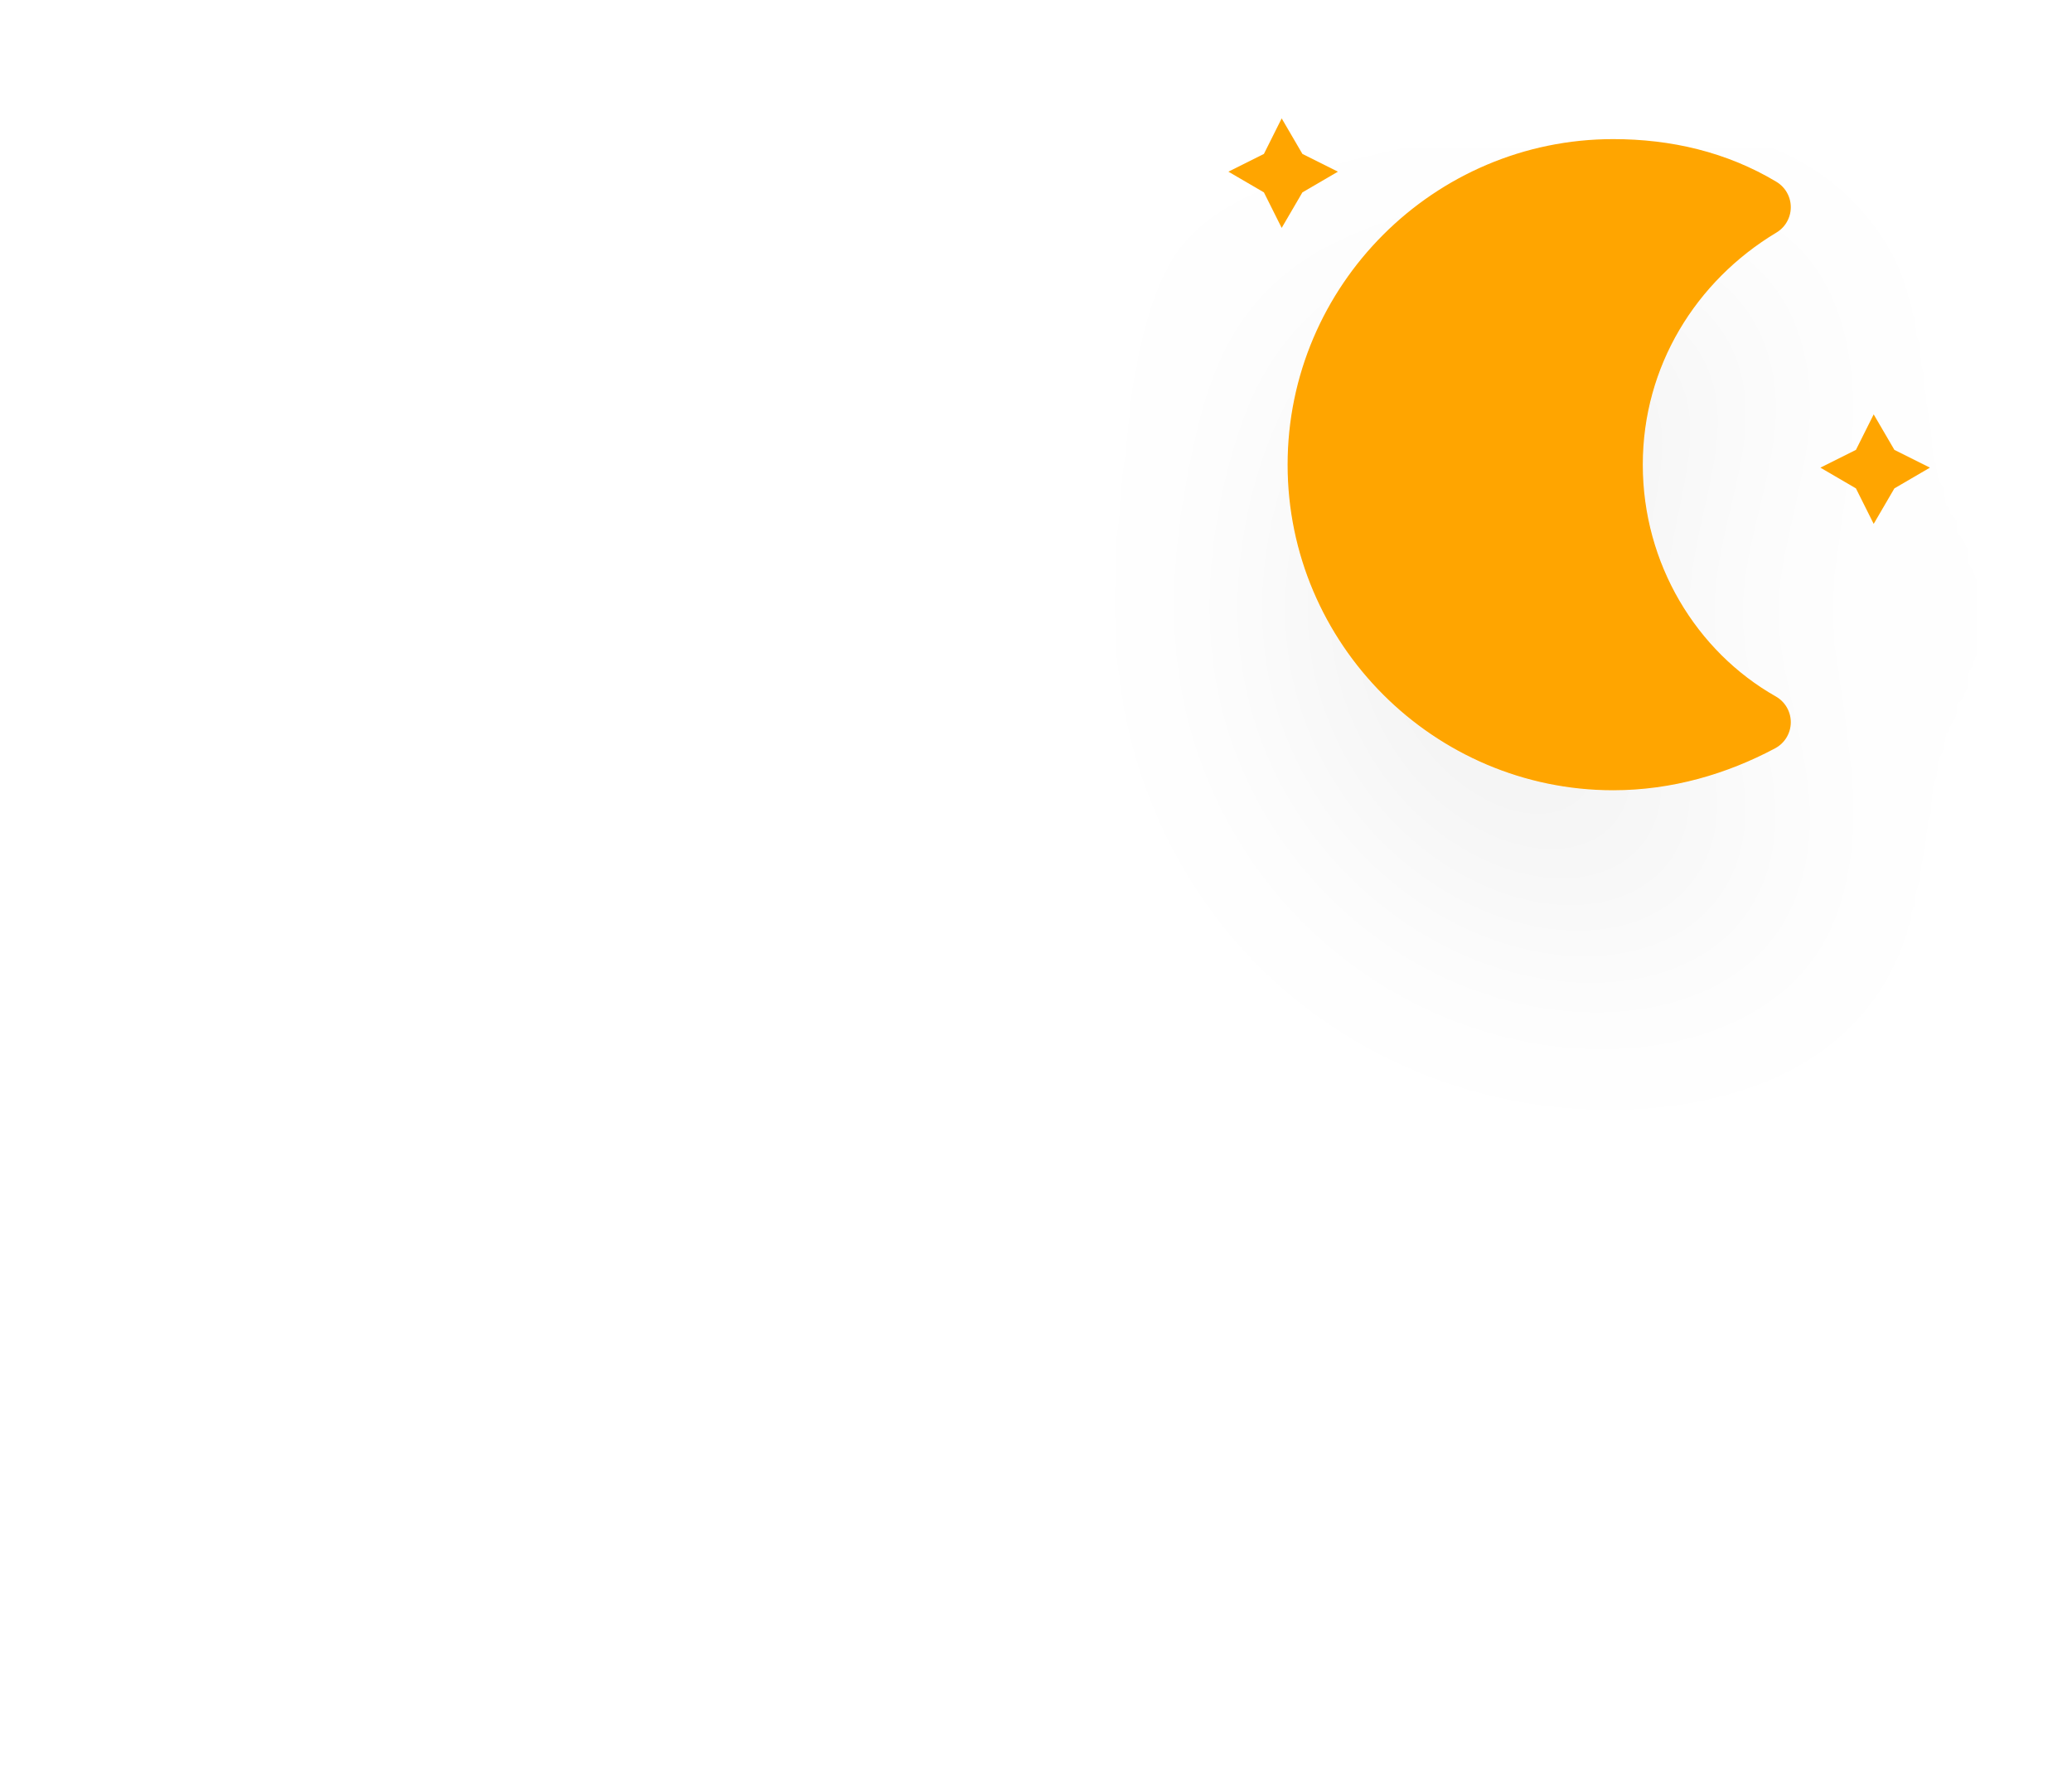
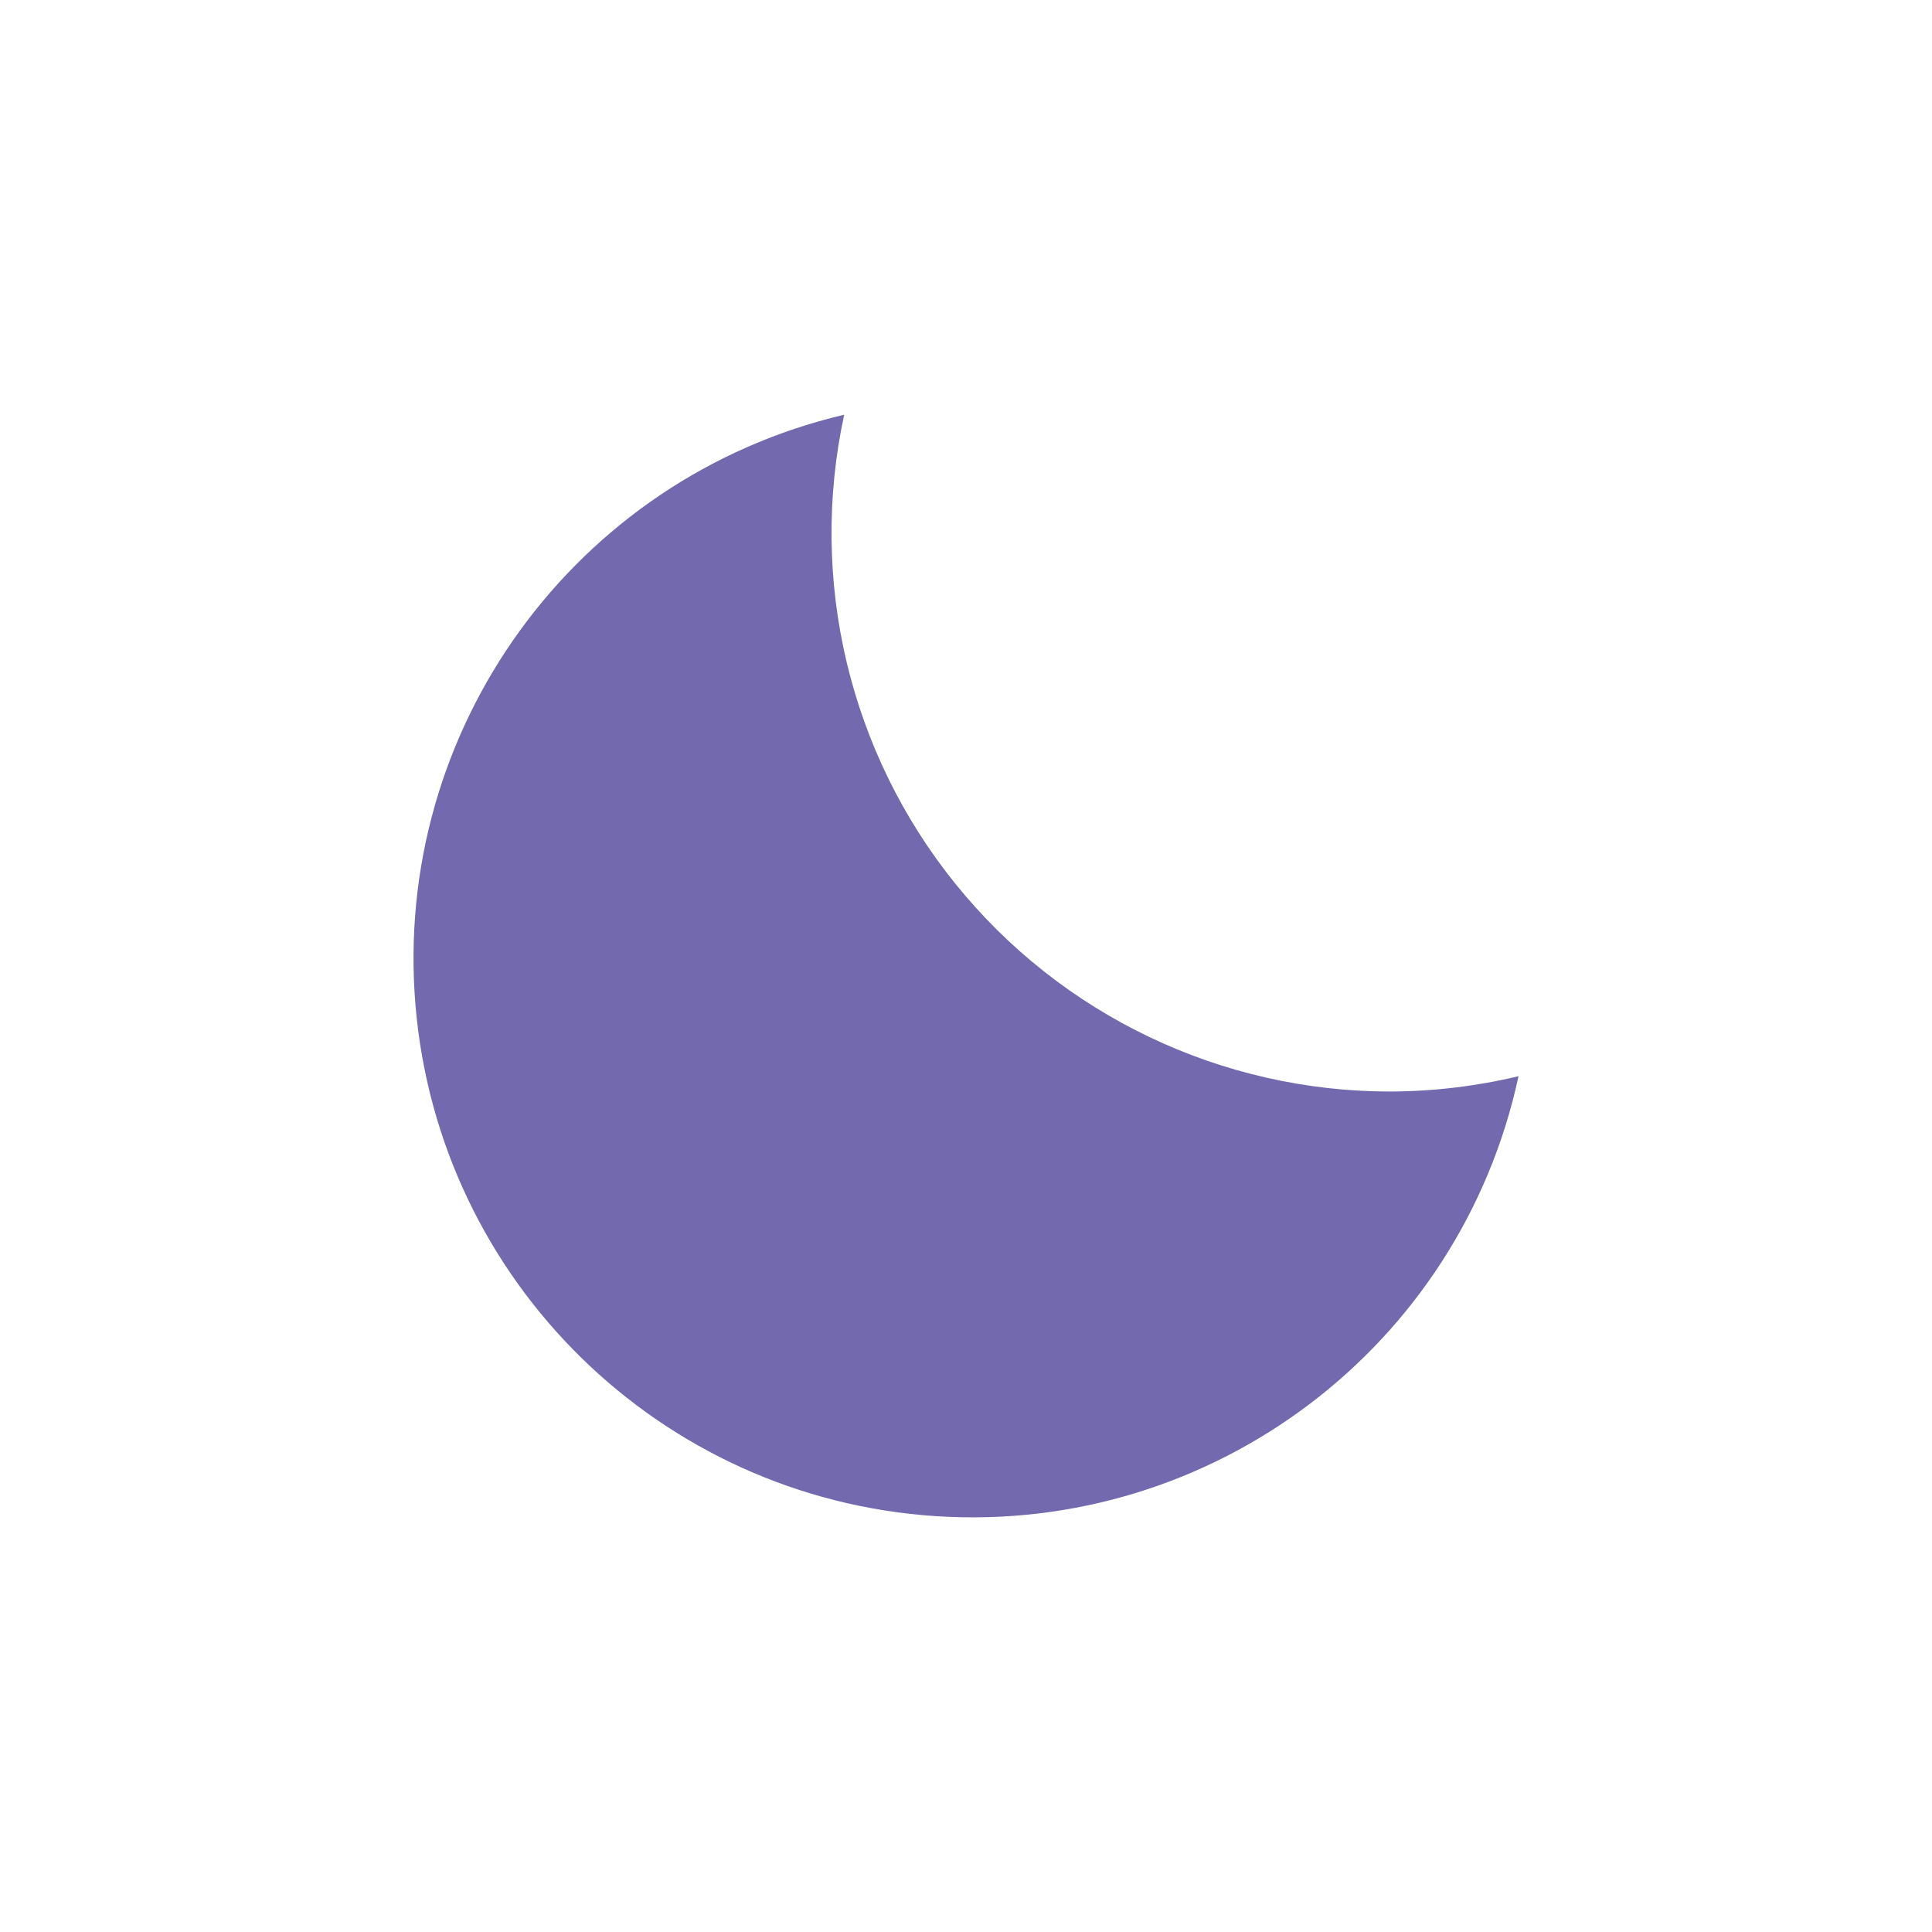
- <svg xmlns="http://www.w3.org/2000/svg" width="56" height="48" version="1.1">
-   <defs>
-     <filter id="blur" x="-.304" y="-.332" width="1.608" height="1.894">
-       <feGaussianBlur in="SourceAlpha" stdDeviation="3" />
-       <feOffset dx="0" dy="4" result="offsetblur" />
-       <feComponentTransfer>
-         <feFuncA slope="0.05" type="linear" />
-       </feComponentTransfer>
-       <feMerge>
-         <feMergeNode />
-         <feMergeNode in="SourceGraphic" />
-       </feMerge>
-     </filter>
-   </defs>
-   <g transform="translate(16,-2)" filter="url(#blur)">
-     <g transform="matrix(.8 0 0 .8 16 4)">
-       <g class="am-weather-moon-star-1">
-         <polygon points="1.5 3.3 2.7 2.7 3.3 1.5 4 2.7 5.2 3.3 4 4 3.3 5.2 2.7 4" fill="#ffa500" stroke-miterlimit="10" />
-       </g>
-       <g class="am-weather-moon-star-2">
-         <polygon transform="translate(20,10)" points="1.5 3.3 2.7 2.7 3.3 1.5 4 2.7 5.2 3.3 4 4 3.3 5.2 2.7 4" fill="#ffa500" stroke-miterlimit="10" />
-       </g>
-       <g class="am-weather-moon">
-         <path d="m14.5 13.2c0-3.7 2-6.9 5-8.7-1.5-0.9-3.2-1.3-5-1.3-5.5 0-10 4.5-10 10s4.5 10 10 10c1.8 0 3.5-0.5 5-1.3-3-1.7-5-5-5-8.7z" fill="#ffa500" stroke="#ffa500" stroke-linejoin="round" stroke-width="2" />
-       </g>
-     </g>
-   </g>
+ <svg xmlns="http://www.w3.org/2000/svg" height="20.315mm" viewBox="0 0 57.587 57.587" width="20.315mm">
+   <path d="M41.446,32.535A16.647,16.647,0,0,1,25.163,12.361a16.655,16.655,0,1,0,20.1,19.717A16.7,16.7,0,0,1,41.446,32.535Z" fill="#7269af" />
</svg>
